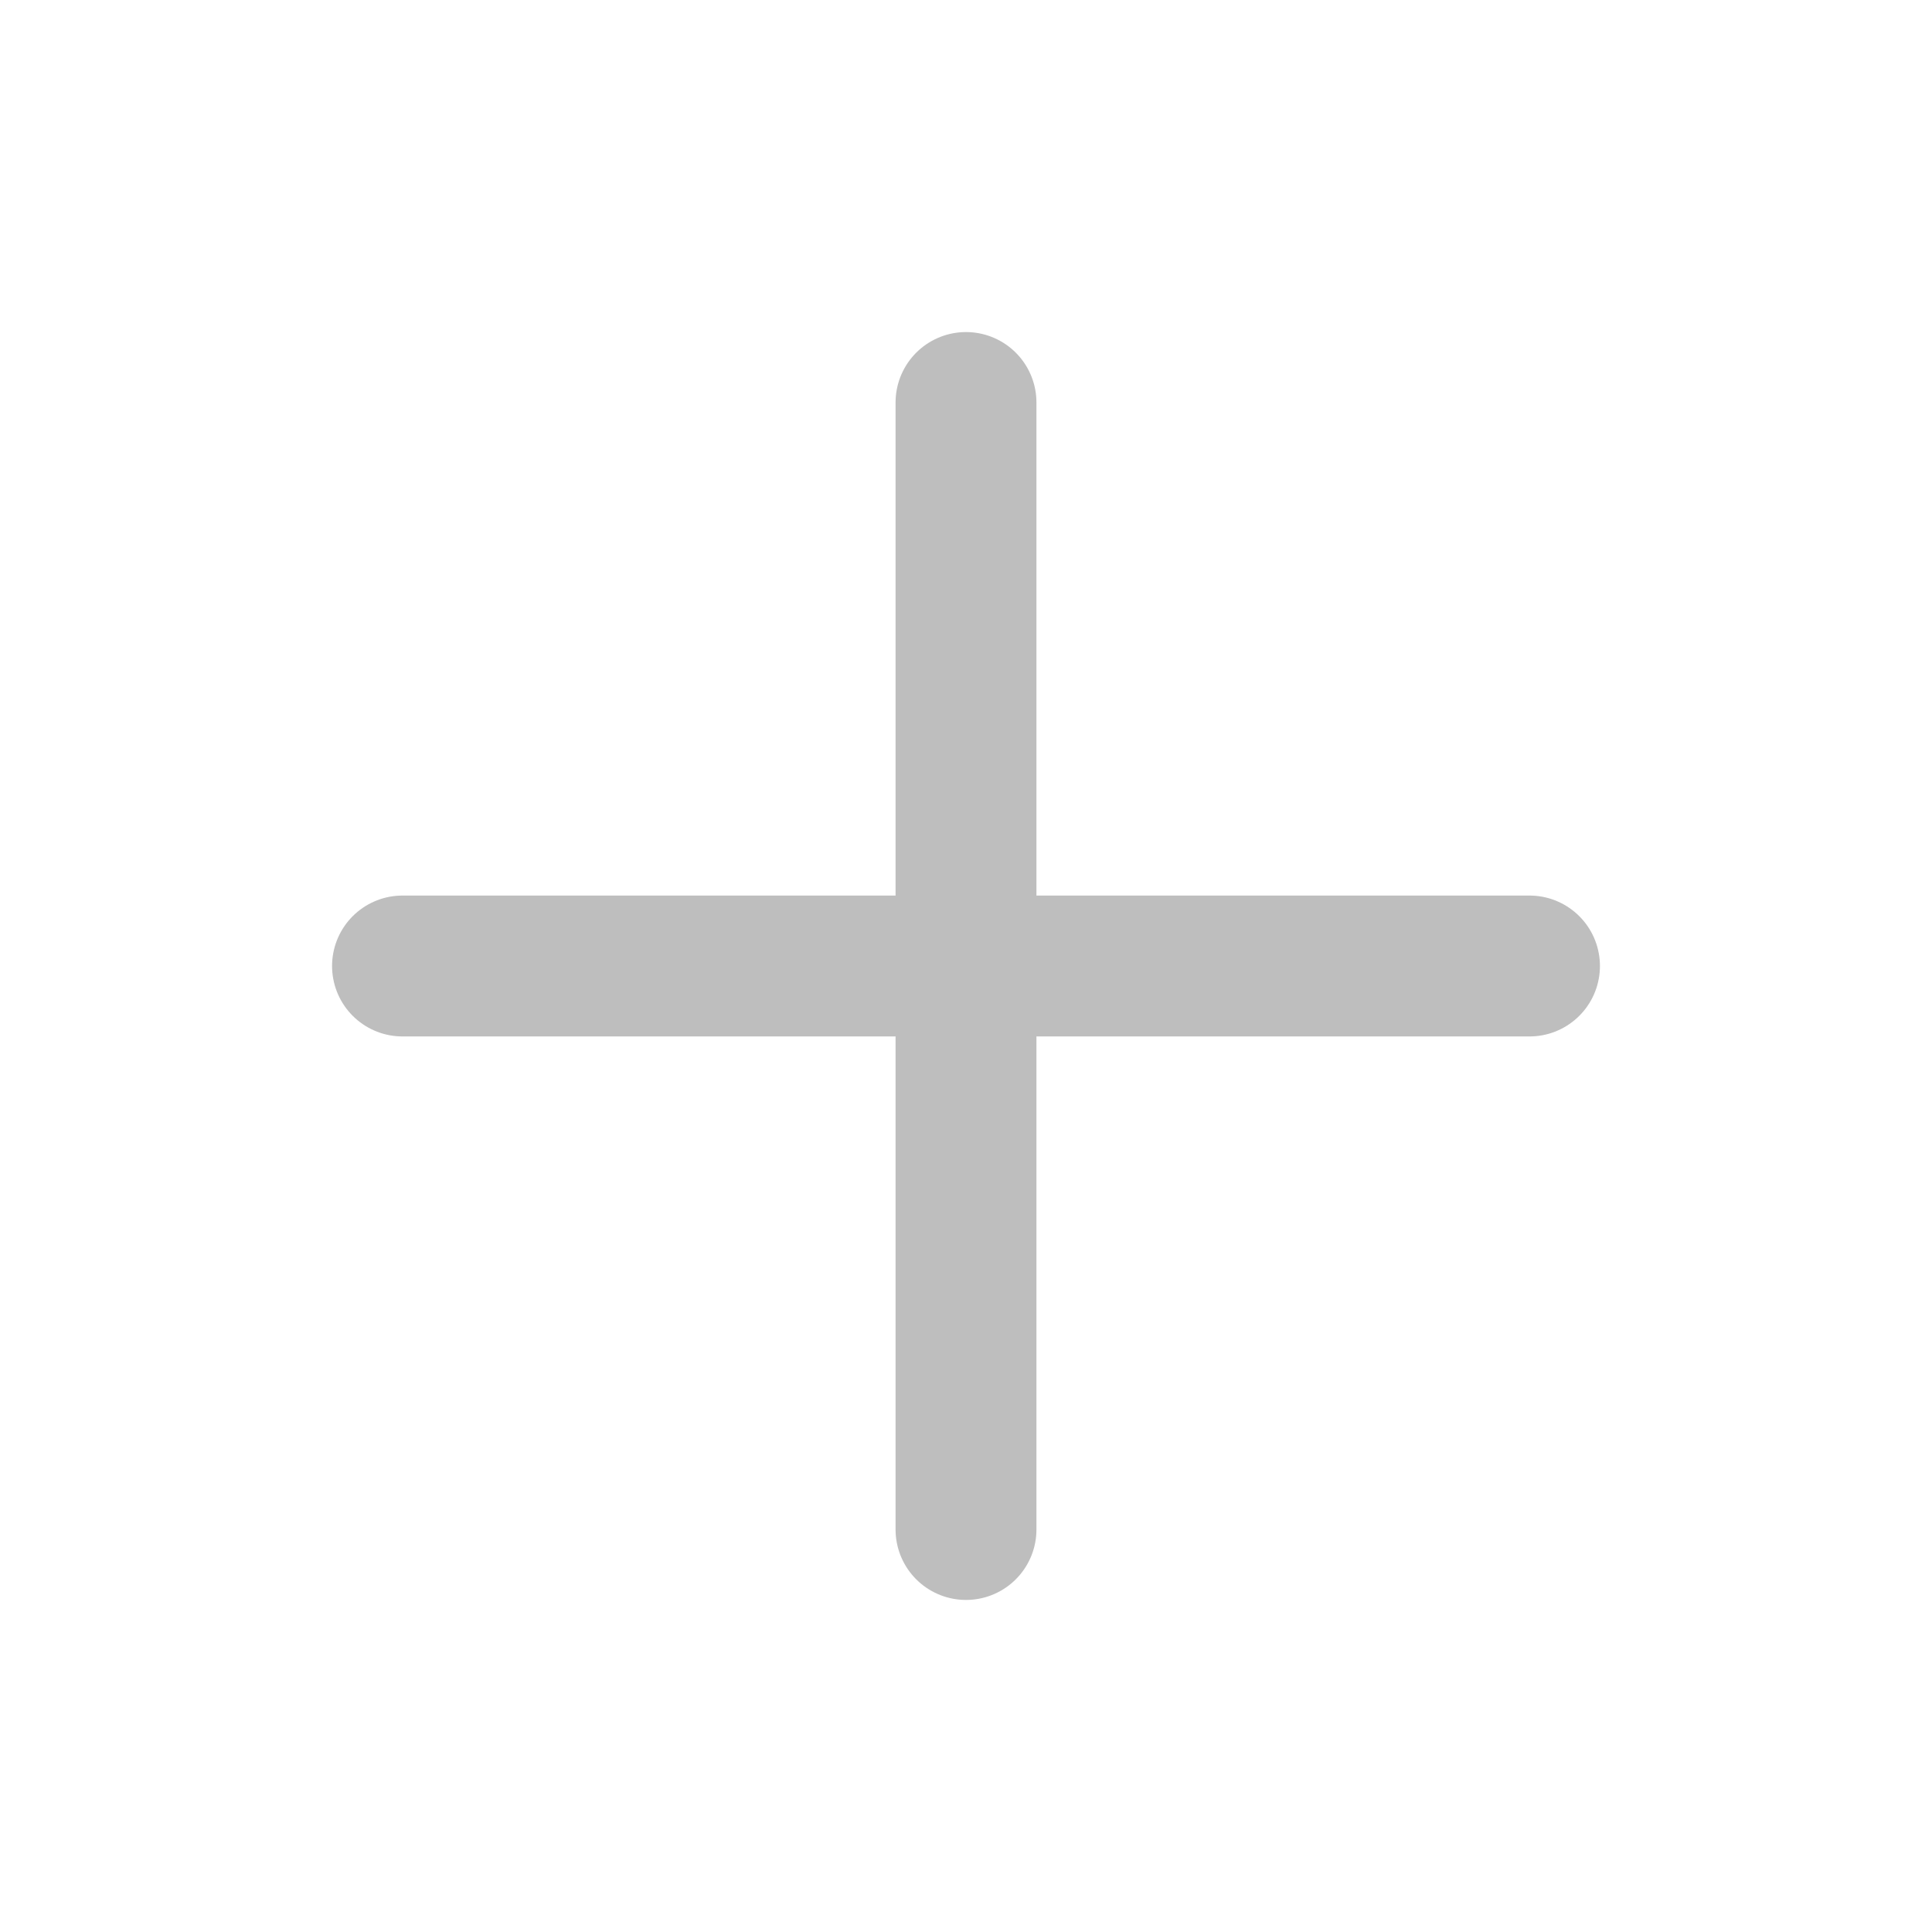
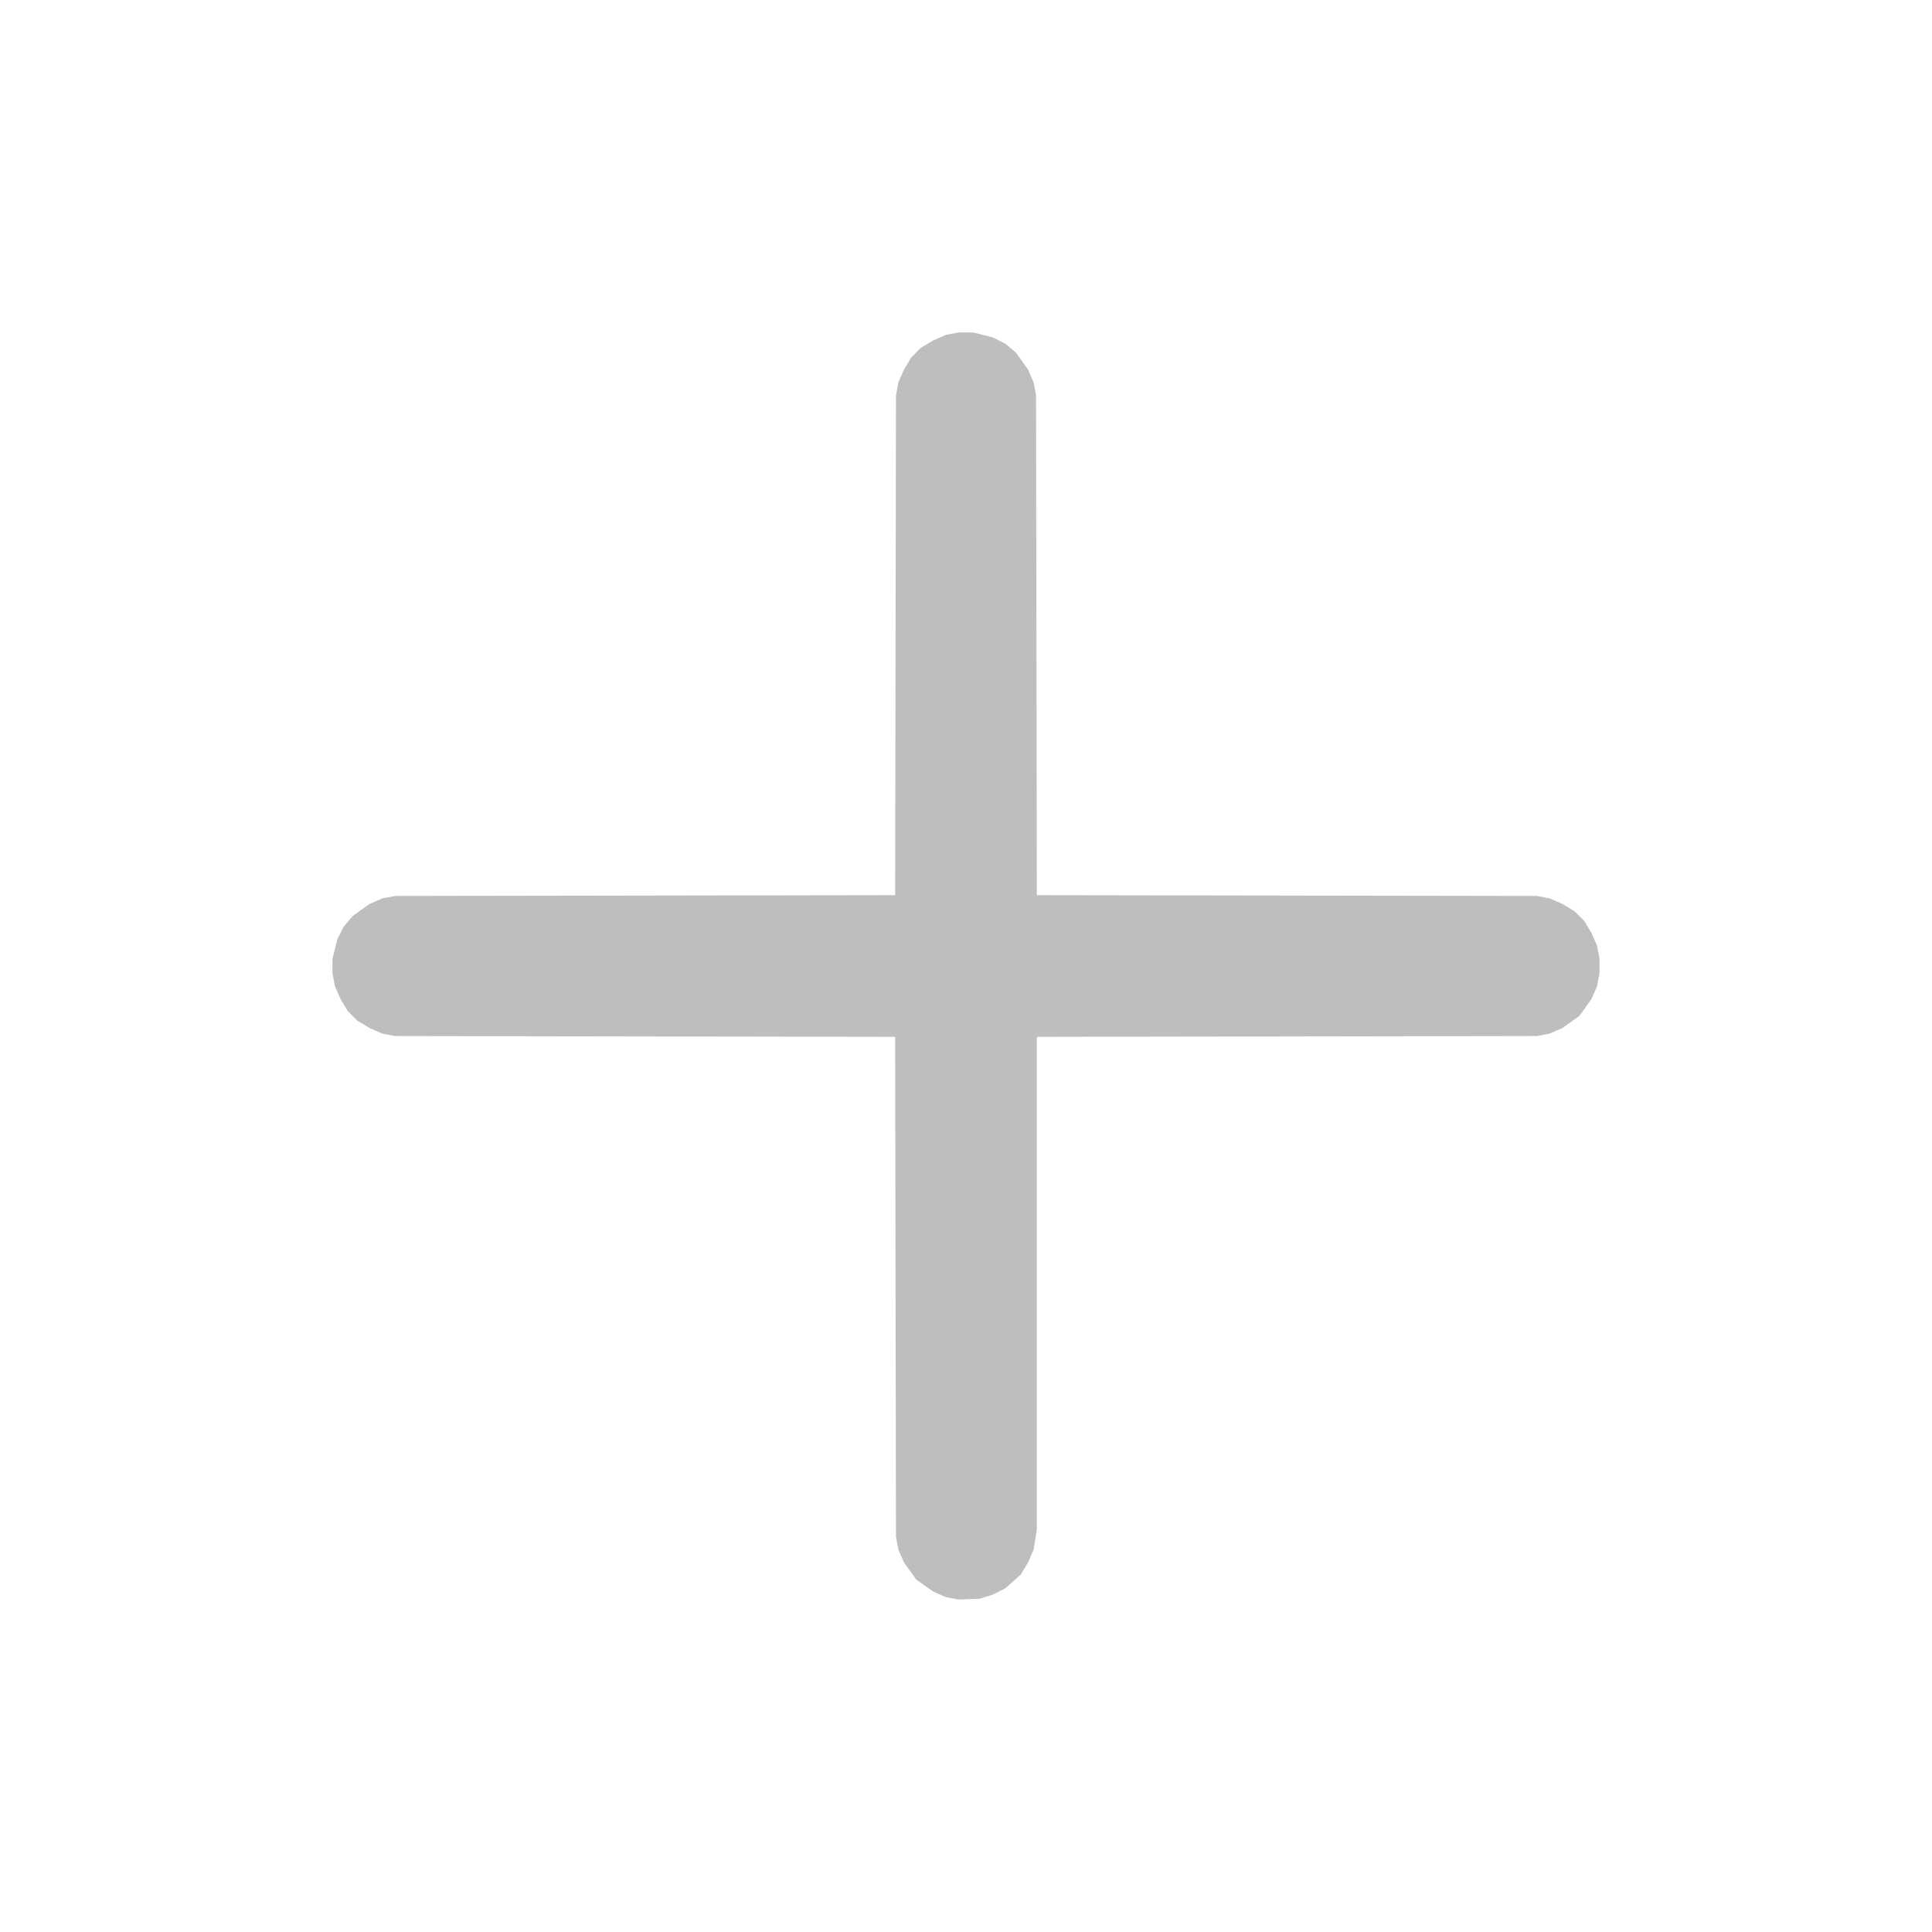
<svg xmlns="http://www.w3.org/2000/svg" width="24" height="24" viewBox="0 0 24 24">
-   <g fill="none" stroke="#bebebe" stroke-width="1.75" stroke-linecap="round" stroke-linejoin="round">
-     <path d="M12 5v14M5 12h14" />
-   </g>
+   <path fill="#bebebe" fill-rule="evenodd" d="M11.13 19.09L11.16 19.25 11.23 19.41 11.38 19.62 11.59 19.77 11.75 19.84 11.91 19.87 12.17 19.86 12.33 19.81 12.49 19.73 12.68 19.56 12.77 19.41 12.84 19.25 12.88 19.00 12.88 12.88 19.09 12.87 19.25 12.84 19.41 12.77 19.62 12.62 19.77 12.41 19.84 12.25 19.87 12.09 19.87 11.91 19.84 11.75 19.77 11.59 19.68 11.44 19.56 11.32 19.41 11.23 19.25 11.16 19.09 11.13 12.88 11.12 12.87 4.91 12.84 4.75 12.77 4.59 12.62 4.38 12.49 4.27 12.33 4.19 12.09 4.13 11.91 4.13 11.75 4.16 11.59 4.23 11.44 4.32 11.32 4.44 11.23 4.59 11.16 4.75 11.13 4.91 11.12 11.12 4.91 11.13 4.75 11.16 4.59 11.23 4.38 11.38 4.27 11.51 4.19 11.67 4.13 11.91 4.13 12.09 4.16 12.25 4.23 12.41 4.32 12.56 4.44 12.68 4.59 12.77 4.75 12.84 4.91 12.87 11.12 12.88Z" />
</svg>
